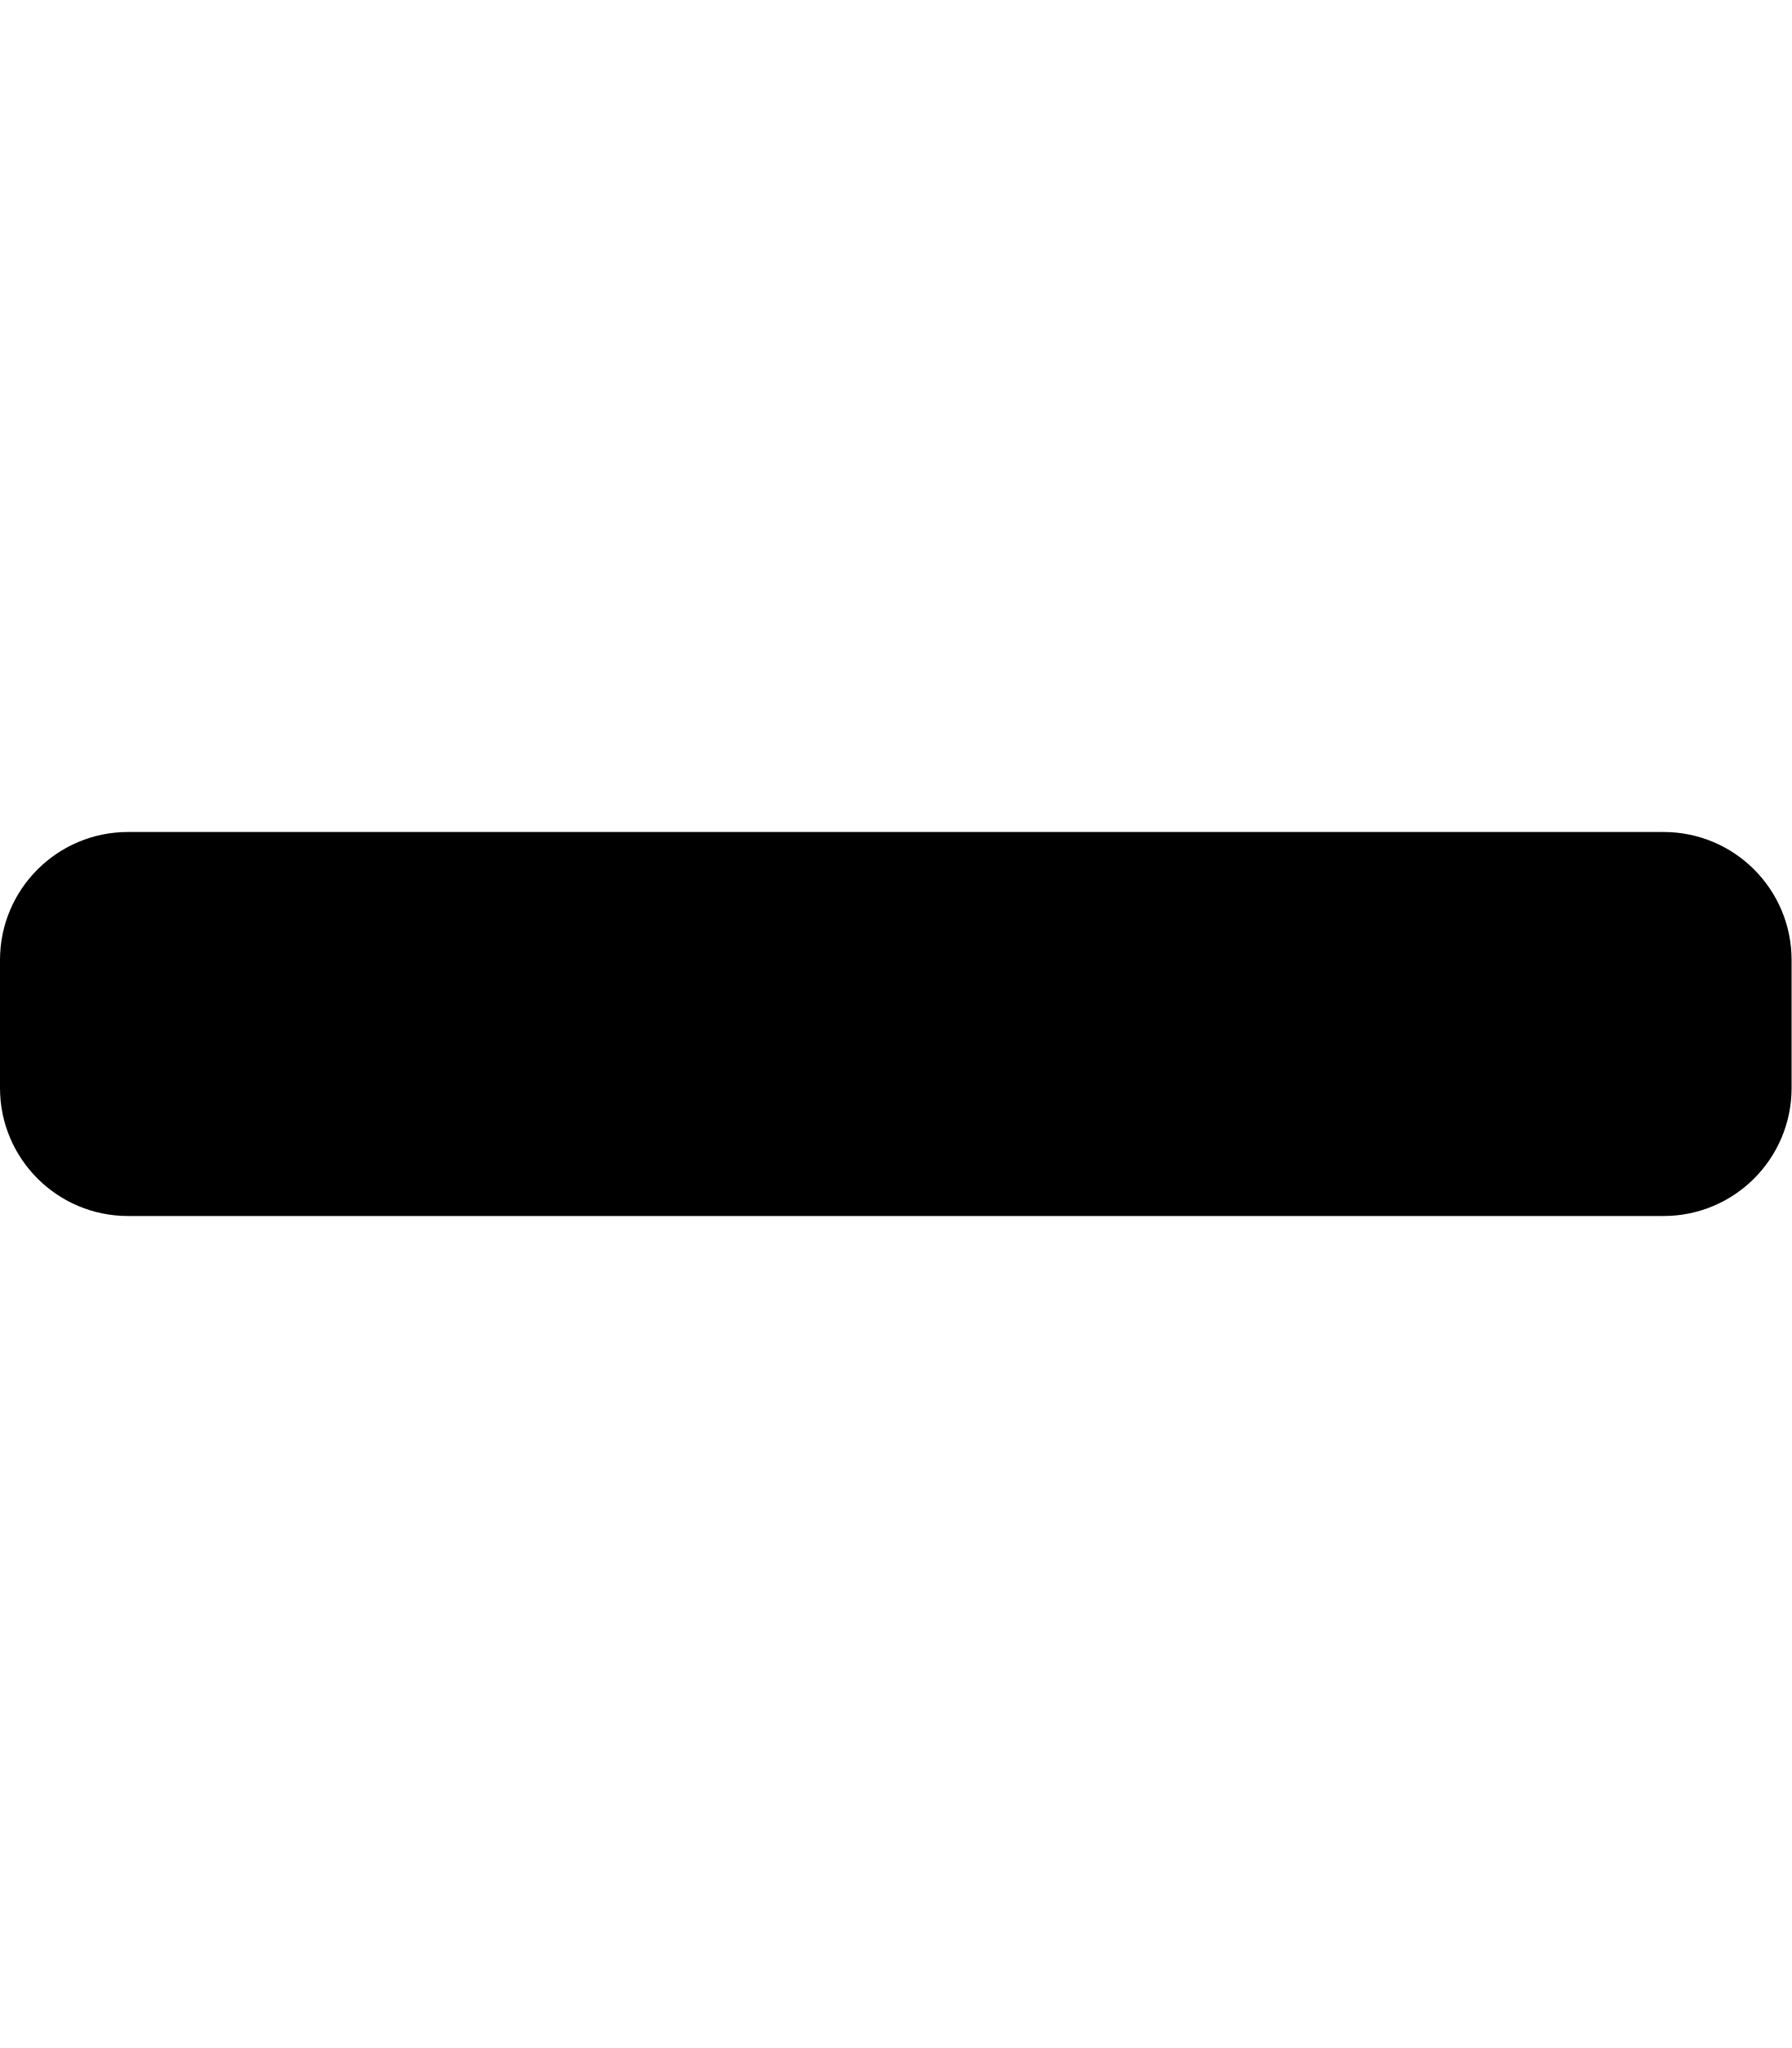
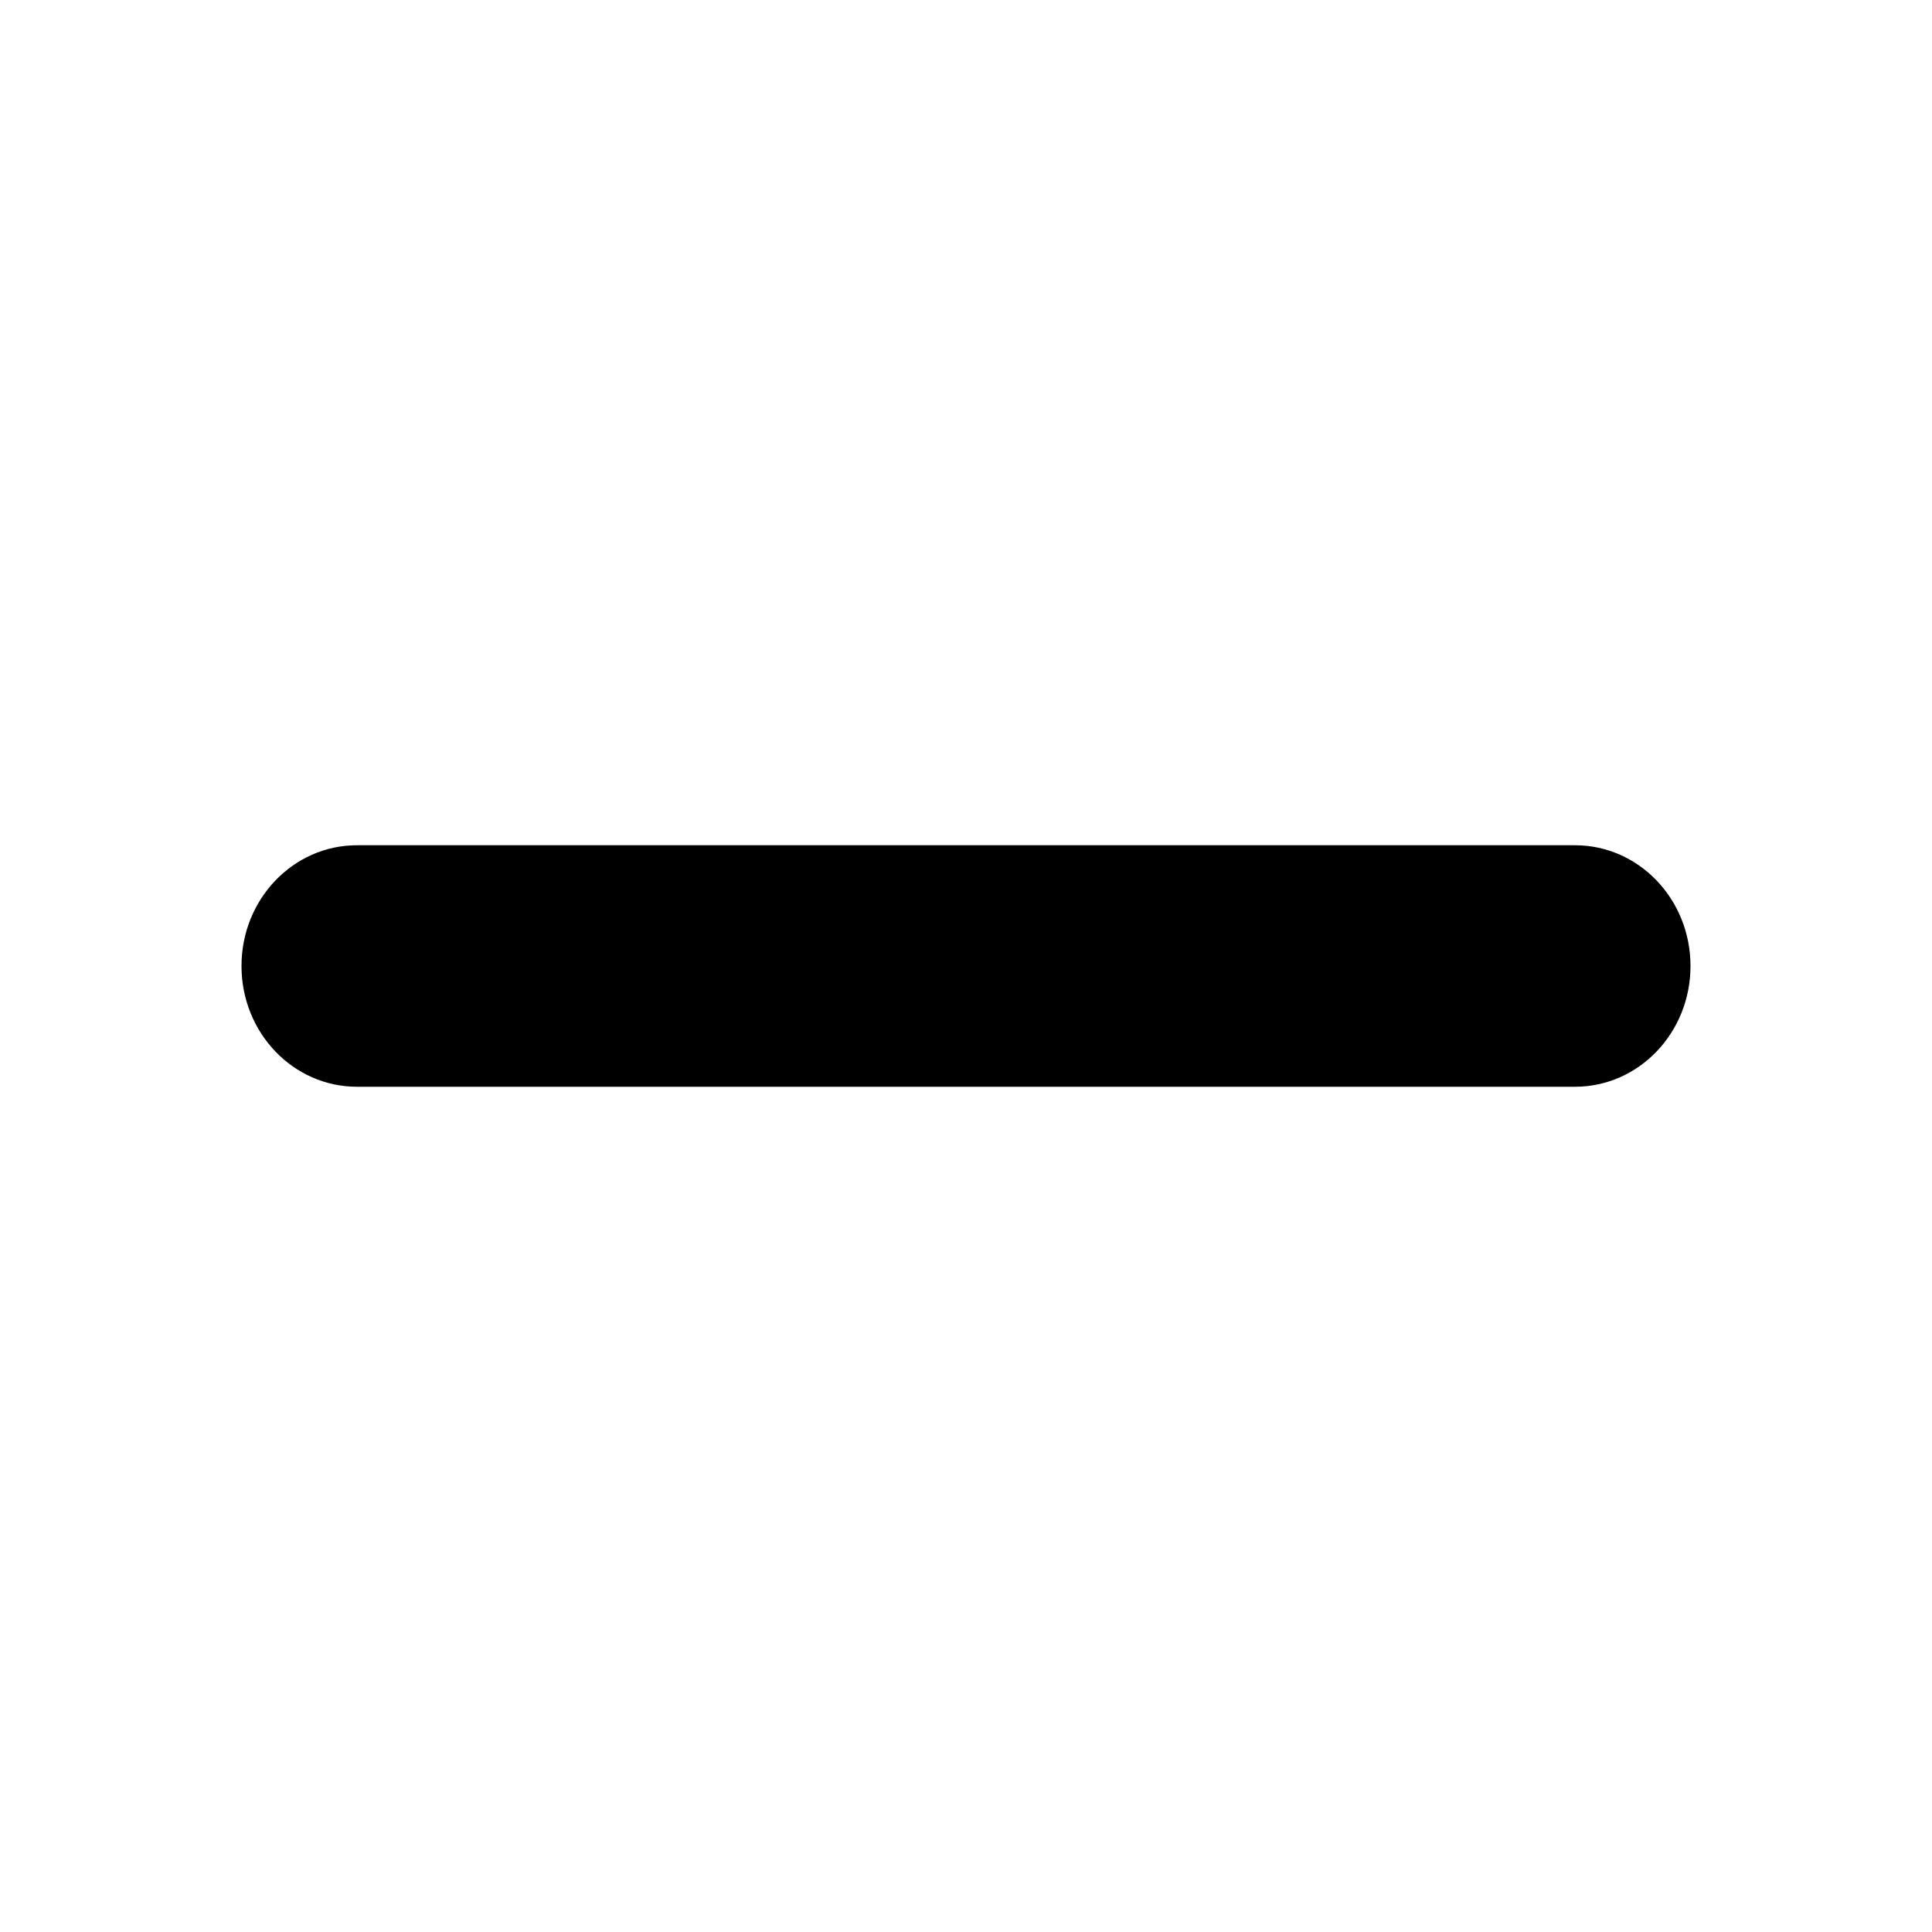
- <svg xmlns="http://www.w3.org/2000/svg" viewBox="0 0 448 512">
-   <path d="M416 208H32c-17.67 0-32 14.33-32 32v32c0 17.67 14.33 32 32 32h384c17.67 0 32-14.33 32-32v-32c0-17.67-14.33-32-32-32z" />
+ <svg xmlns="http://www.w3.org/2000/svg" style="enable-background:new 0 0 512 512;" version="1.1" viewBox="0 0 512 512" xml:space="preserve">
+   <path d="M417.4,224H94.6C77.7,224,64,238.3,64,256c0,17.7,13.7,32,30.6,32h322.8c16.9,0,30.6-14.3,30.6-32  C448,238.3,434.3,224,417.4,224z" />
</svg>
